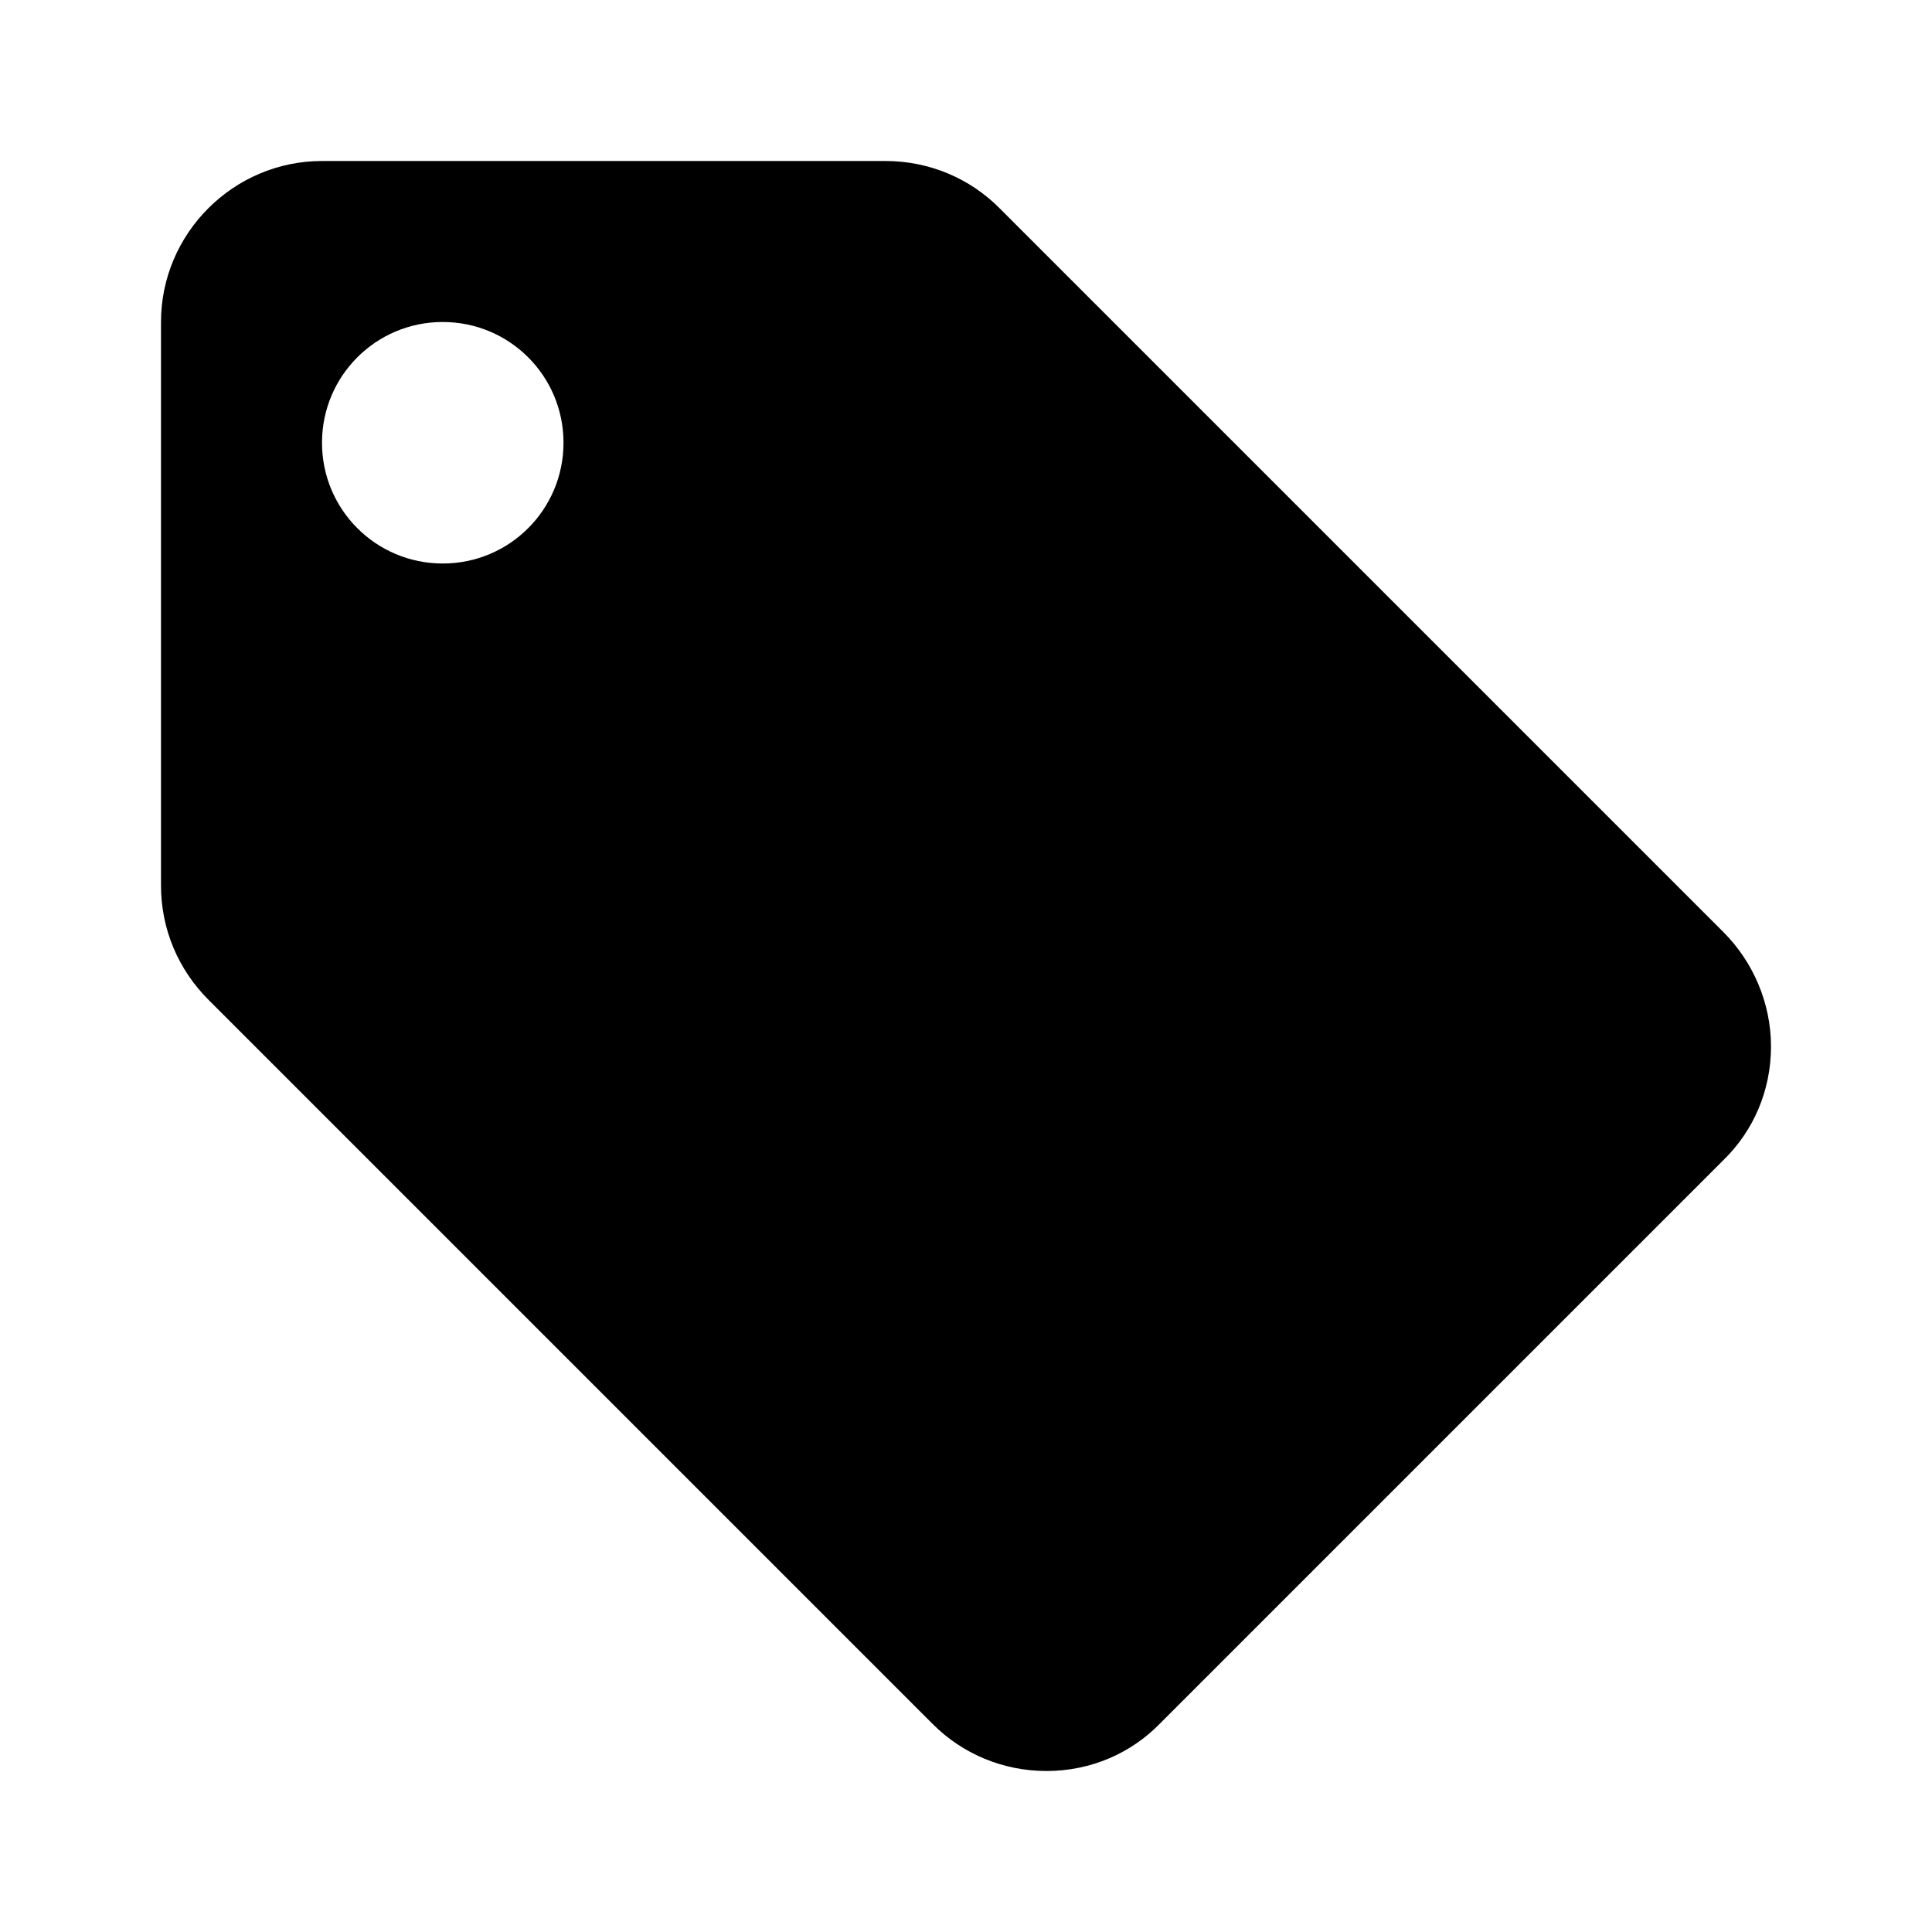
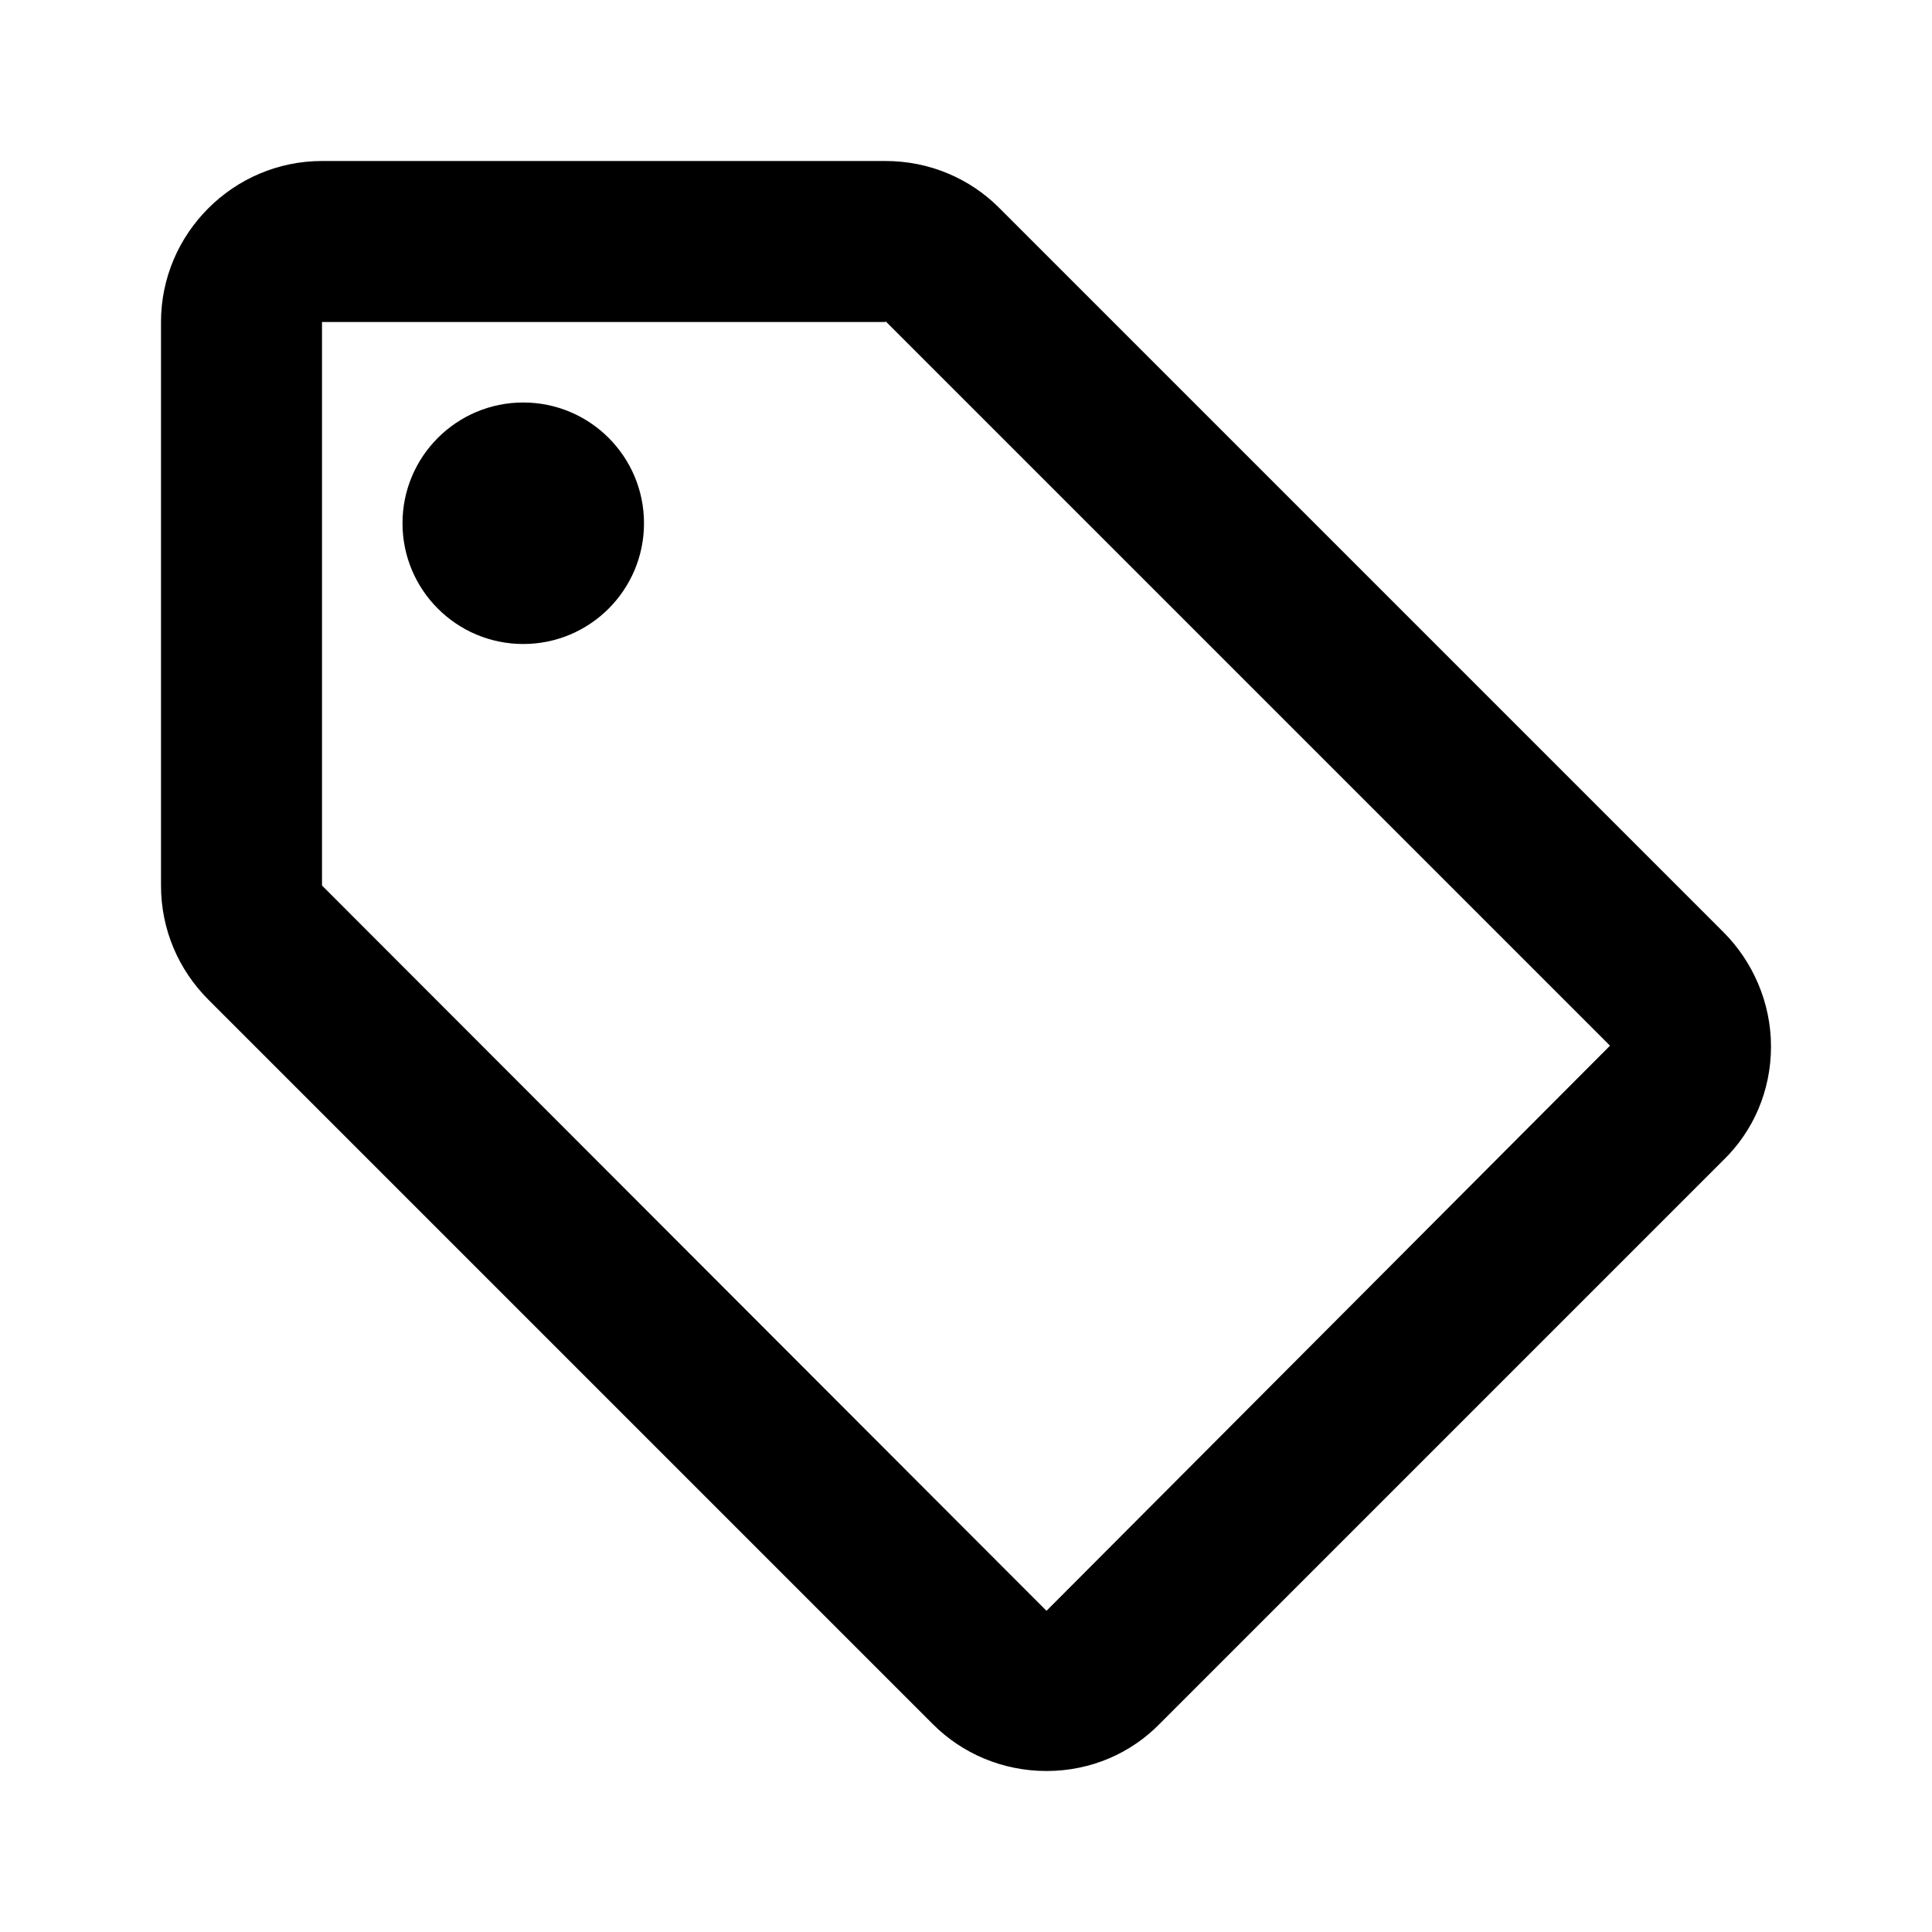
<svg xmlns="http://www.w3.org/2000/svg" height="24px" viewBox="0 0 24 24" width="24px" fill="#000000">
-   <path d="M0 0h24v24H0z" fill="none" />
-   <path d="M21.41 11.58l-9-9C12.05 2.22 11.55 2 11 2H4c-1.1 0-2 .9-2 2v7c0 .55.22 1.05.59 1.42l9 9c.36.36.86.58 1.41.58.55 0 1.05-.22 1.41-.59l7-7c.37-.36.59-.86.59-1.41 0-.55-.23-1.06-.59-1.42zM5.5 7C4.67 7 4 6.33 4 5.5S4.67 4 5.5 4 7 4.67 7 5.5 6.33 7 5.5 7z" />
+   <path d="M0 0h24v24H0V0z" fill="none" />
+   <path d="M21.41 11.58l-9-9C12.05 2.22 11.55 2 11 2H4c-1.1 0-2 .9-2 2v7c0 .55.22 1.05.59 1.42l9 9c.36.36.86.58 1.41.58s1.05-.22 1.41-.59l7-7c.37-.36.59-.86.59-1.41s-.23-1.06-.59-1.42zM13 20.01L4 11V4h7v-.01l9 9-7 7.02z" />
+   <circle cx="6.5" cy="6.5" r="1.5" />
</svg>
